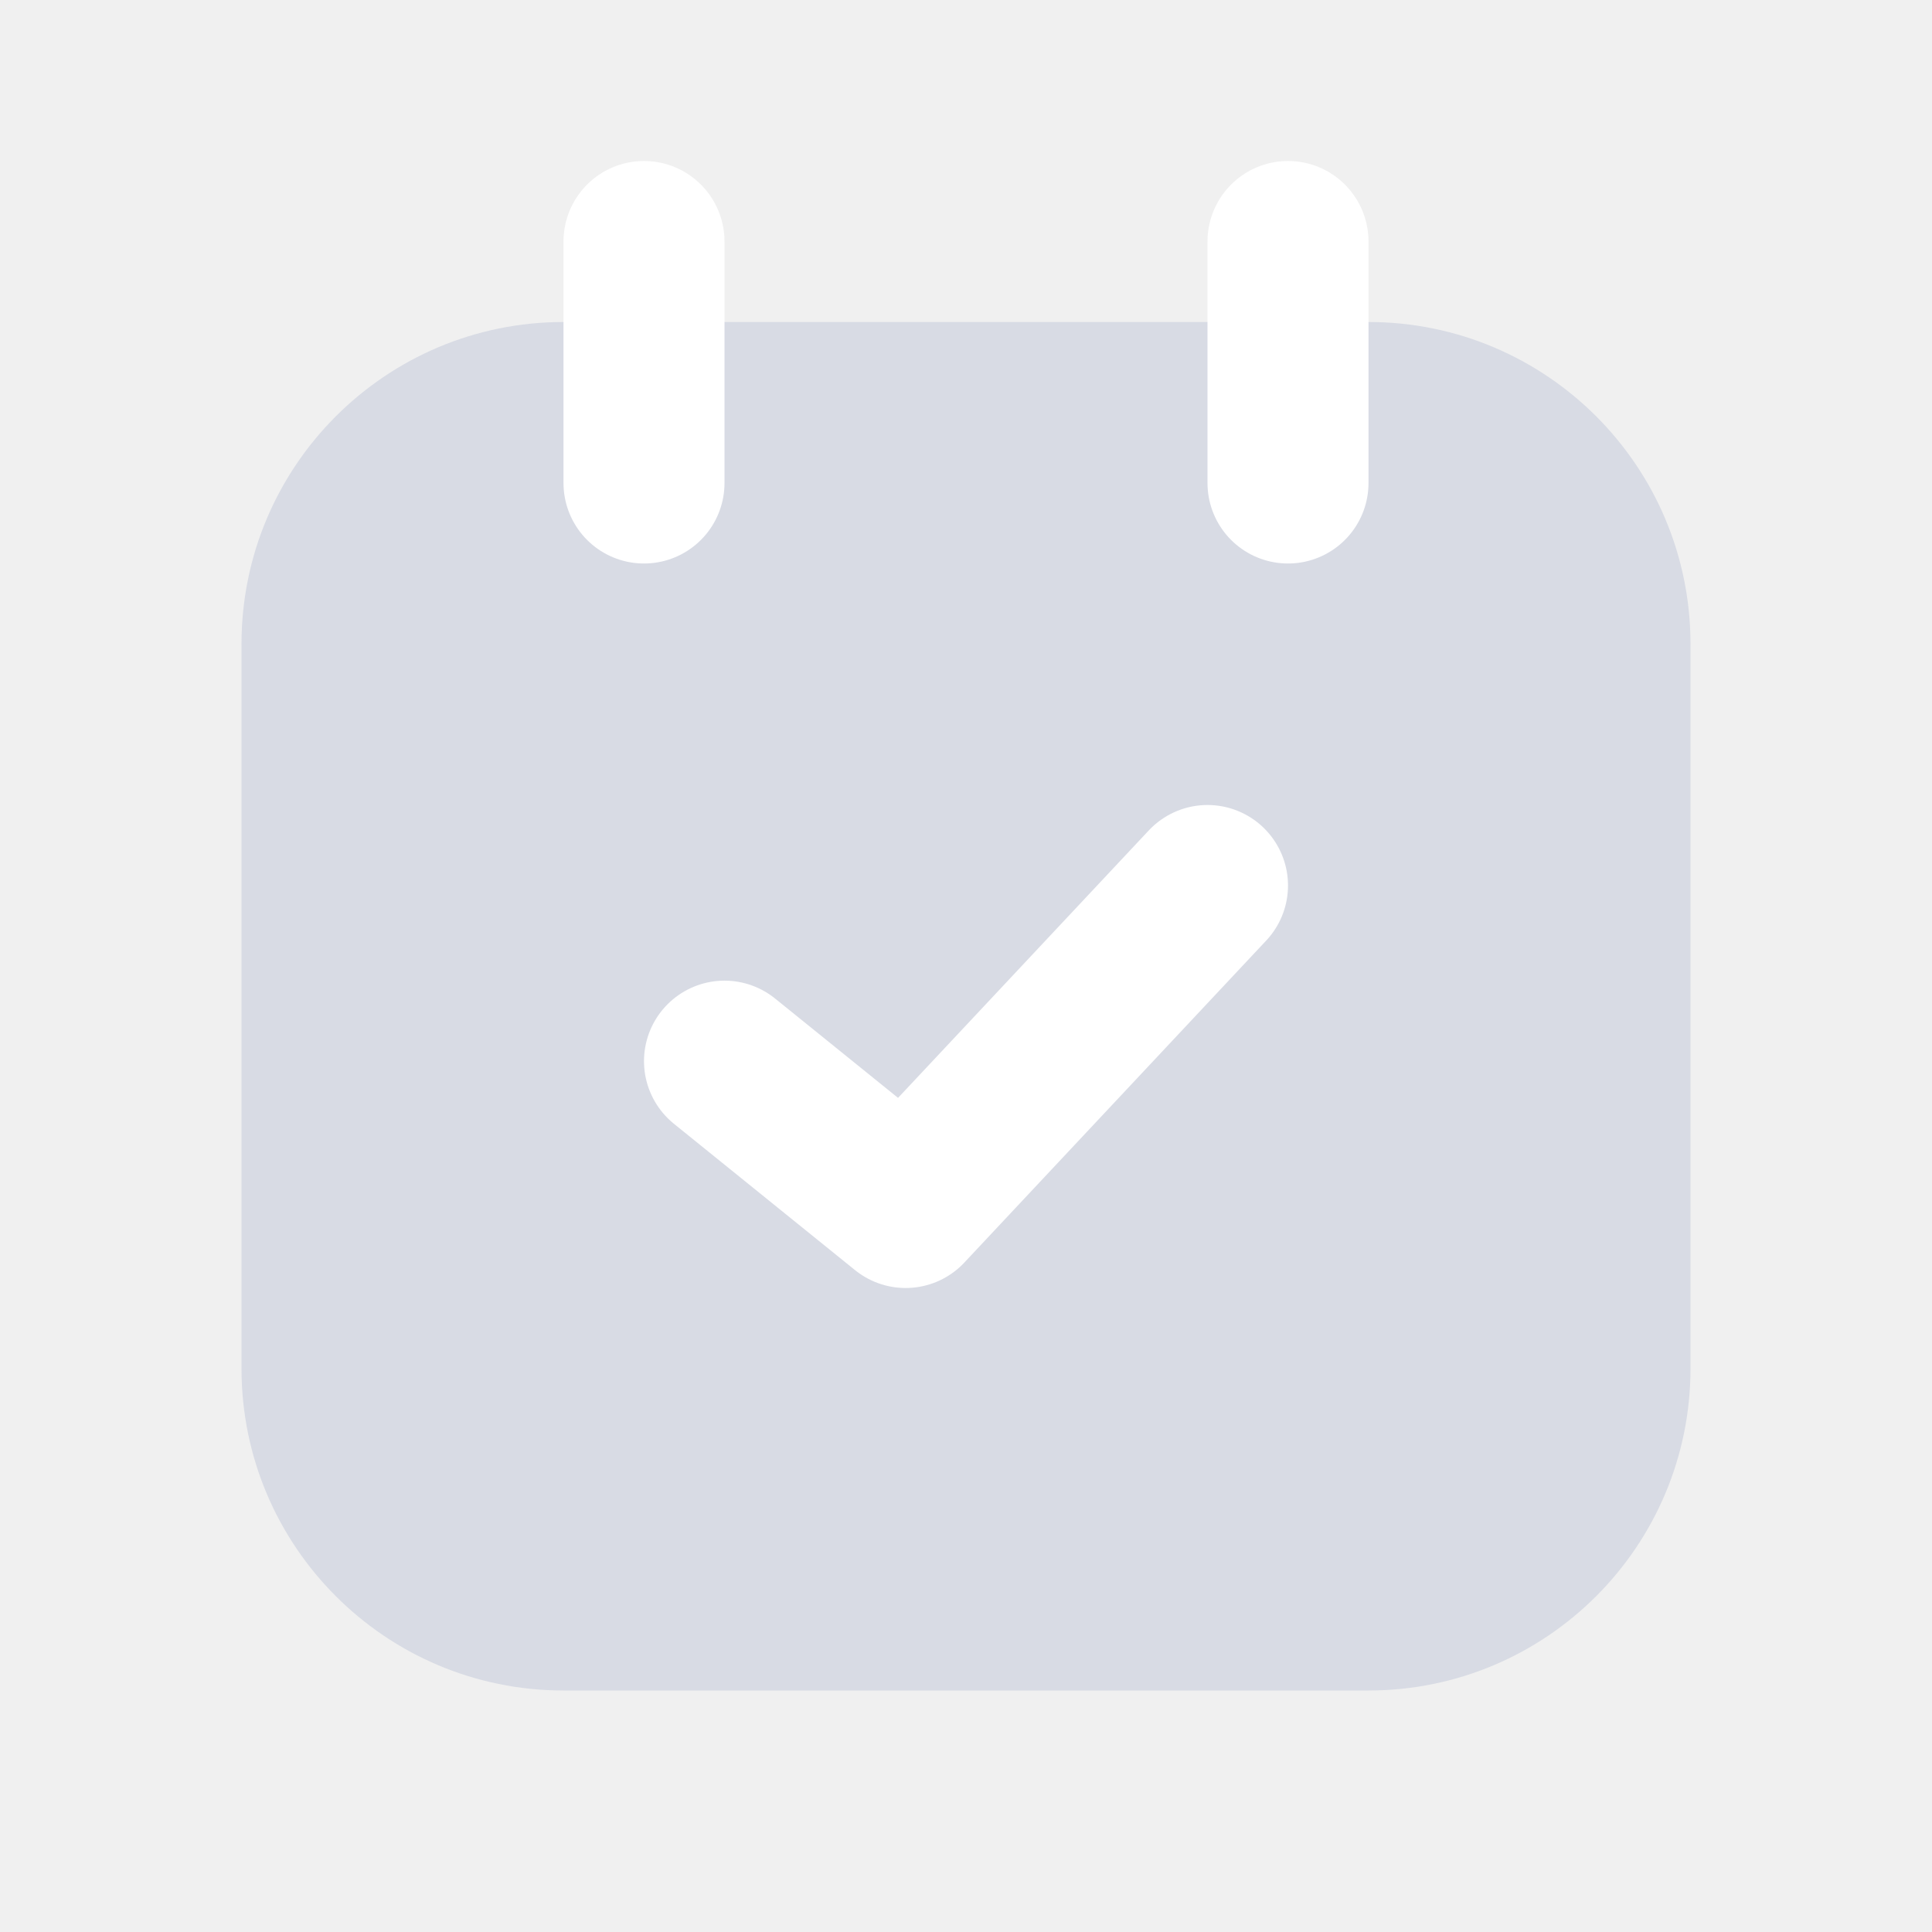
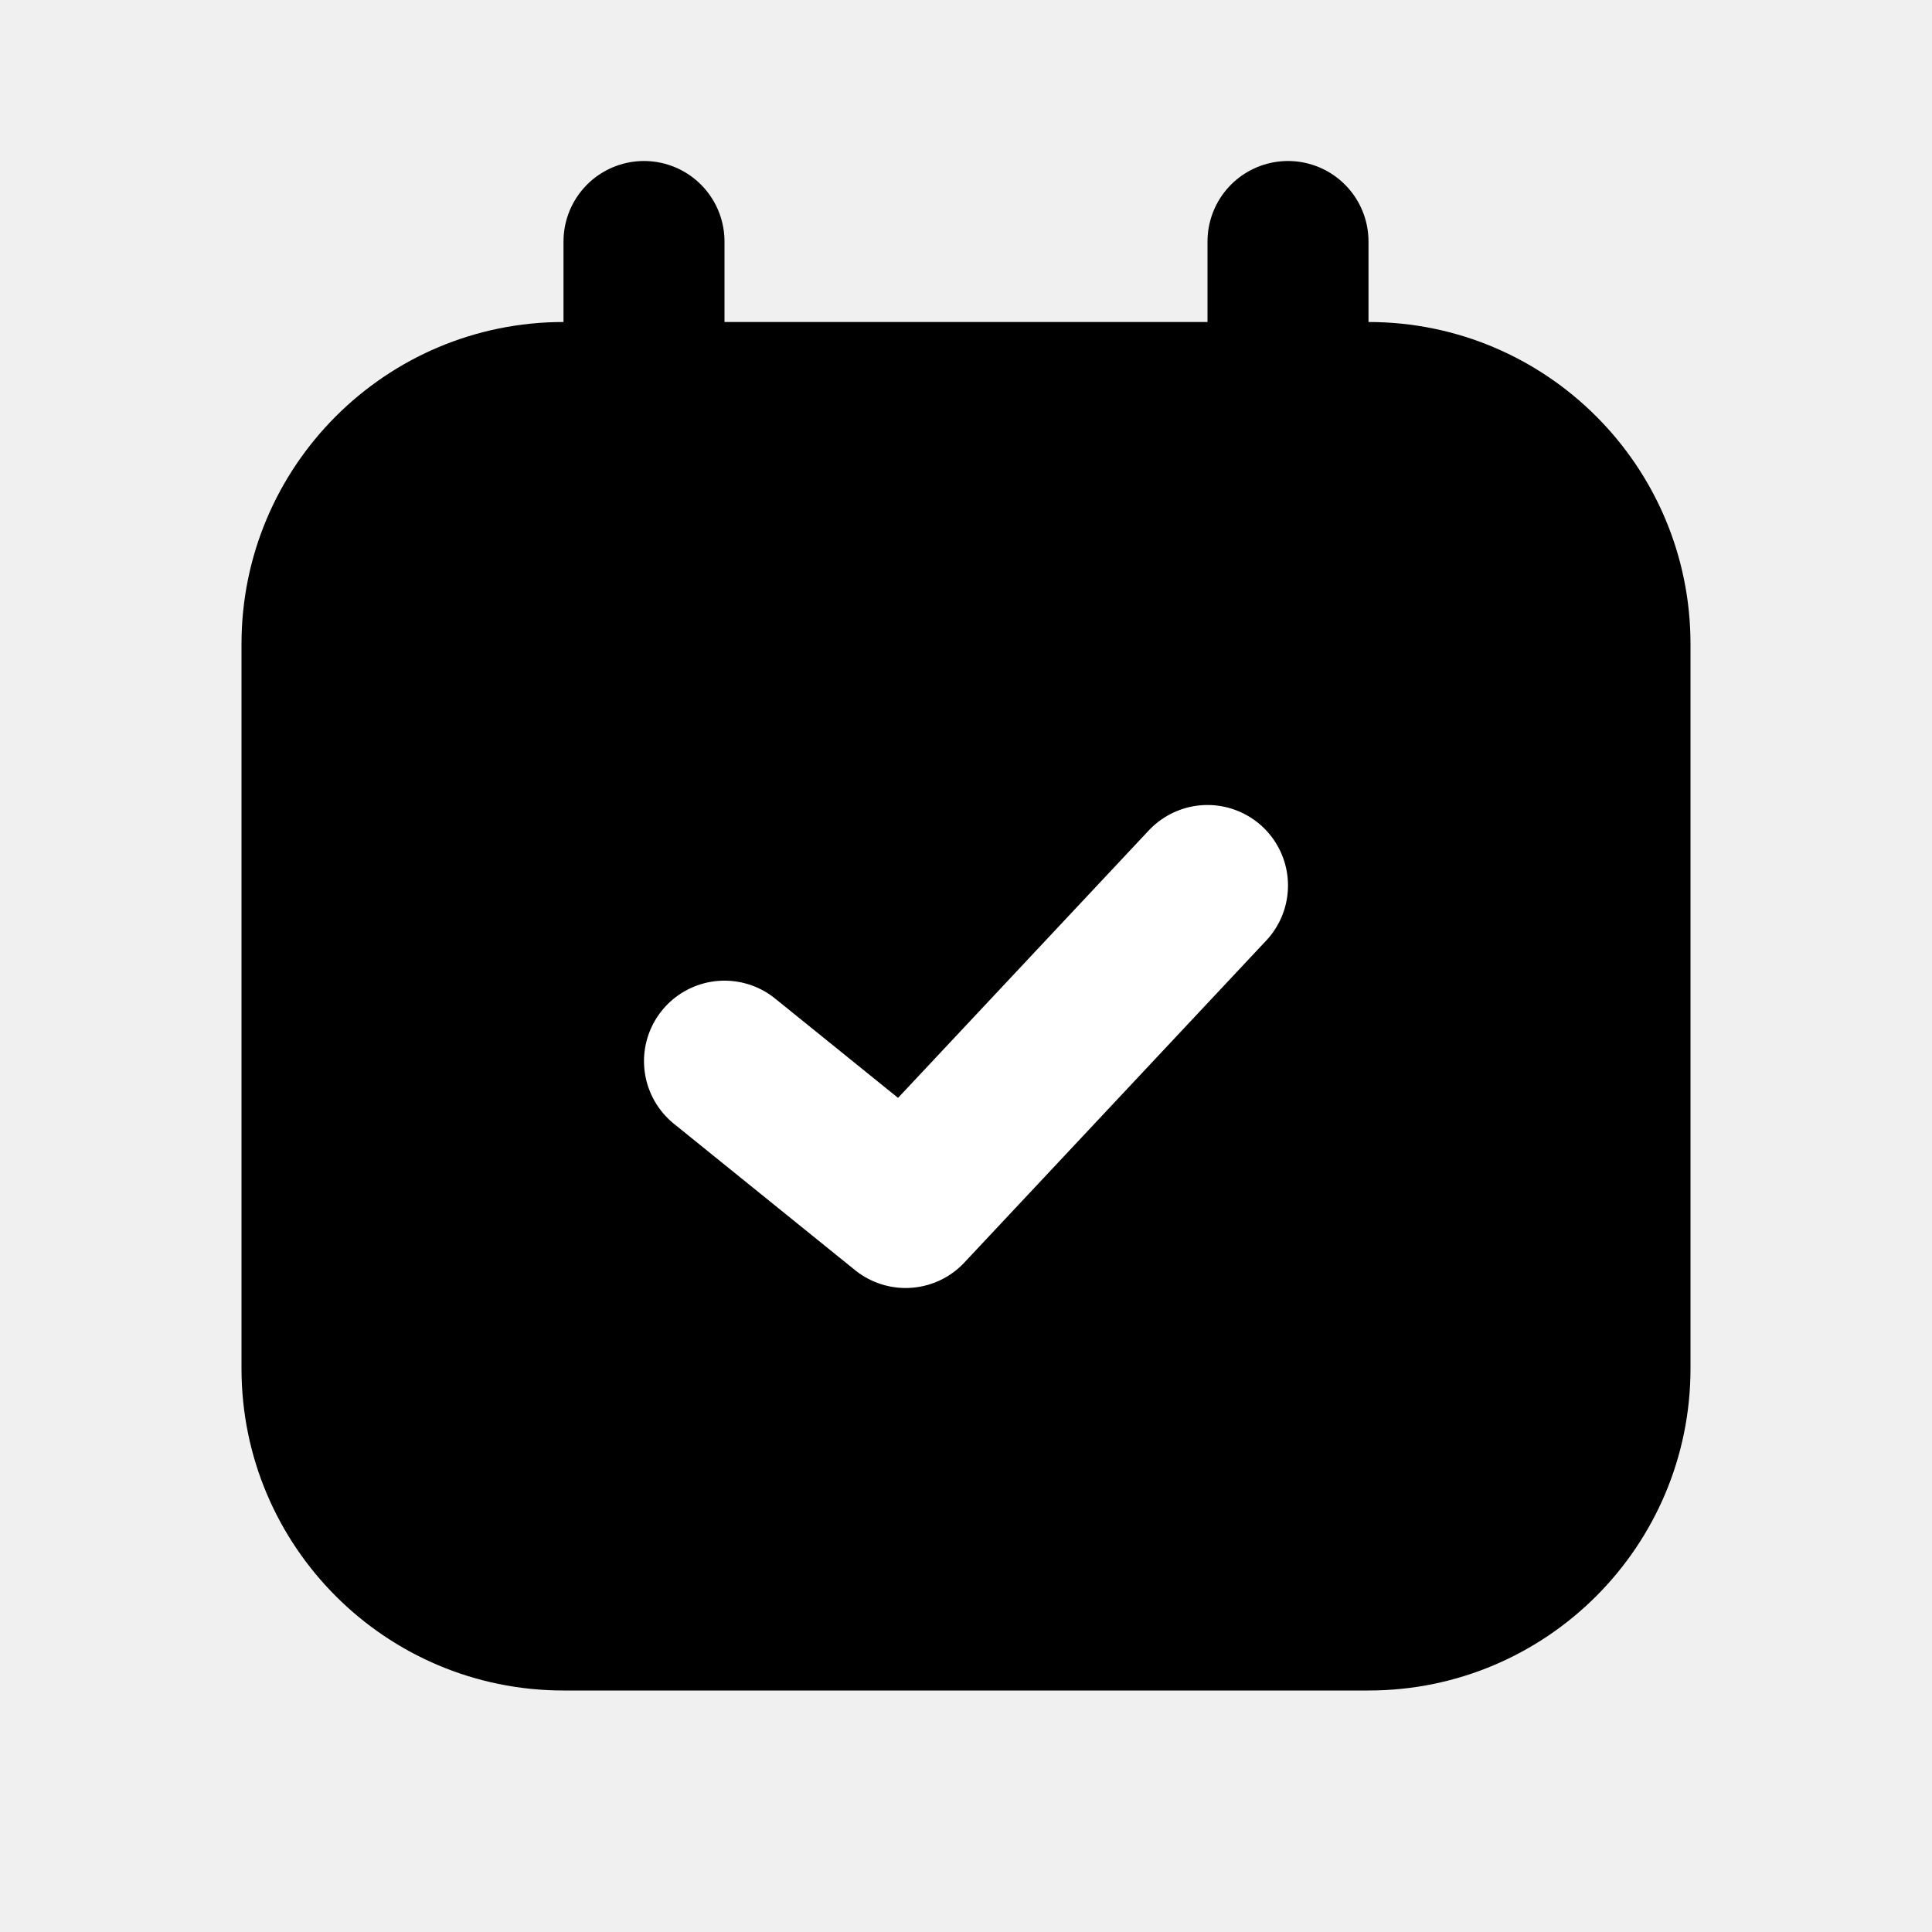
<svg xmlns="http://www.w3.org/2000/svg" width="24" height="24" viewBox="0 0 24 24" fill="none">
-   <path d="M3 8C3 5.791 4.791 4 7 4H17C19.209 4 21 5.791 21 8V17C21 19.209 19.209 21 17 21H7C4.791 21 3 19.209 3 17V8Z" fill="#D8DBE4" style="fill:#D8DBE4;fill:color(display-p3 0.846 0.858 0.895);fill-opacity:1;" />
-   <path d="M16 3V6" stroke="white" style="stroke:white;stroke-opacity:1;" stroke-width="2" stroke-linecap="round" />
-   <path d="M8 3V6" stroke="white" style="stroke:white;stroke-opacity:1;" stroke-width="2" stroke-linecap="round" />
+   <path d="M3 8C3 5.791 4.791 4 7 4H17C19.209 4 21 5.791 21 8V17C21 19.209 19.209 21 17 21H7C4.791 21 3 19.209 3 17V8Z" fill="#D8DBE4" style="fill:currentColor;fill:currentColor;fill-opacity:1;" />
+   <path d="M16 3V6" stroke="white" style="stroke:currentColor;stroke-opacity:1;" stroke-width="2" stroke-linecap="round" />
+   <path d="M8 3V6" stroke="white" style="stroke:currentColor;stroke-opacity:1;" stroke-width="2" stroke-linecap="round" />
  <path d="M15 11L11.25 15L9 13.182" stroke="white" style="stroke:white;stroke-opacity:1;" stroke-width="2" stroke-linecap="round" stroke-linejoin="round" />
</svg>
